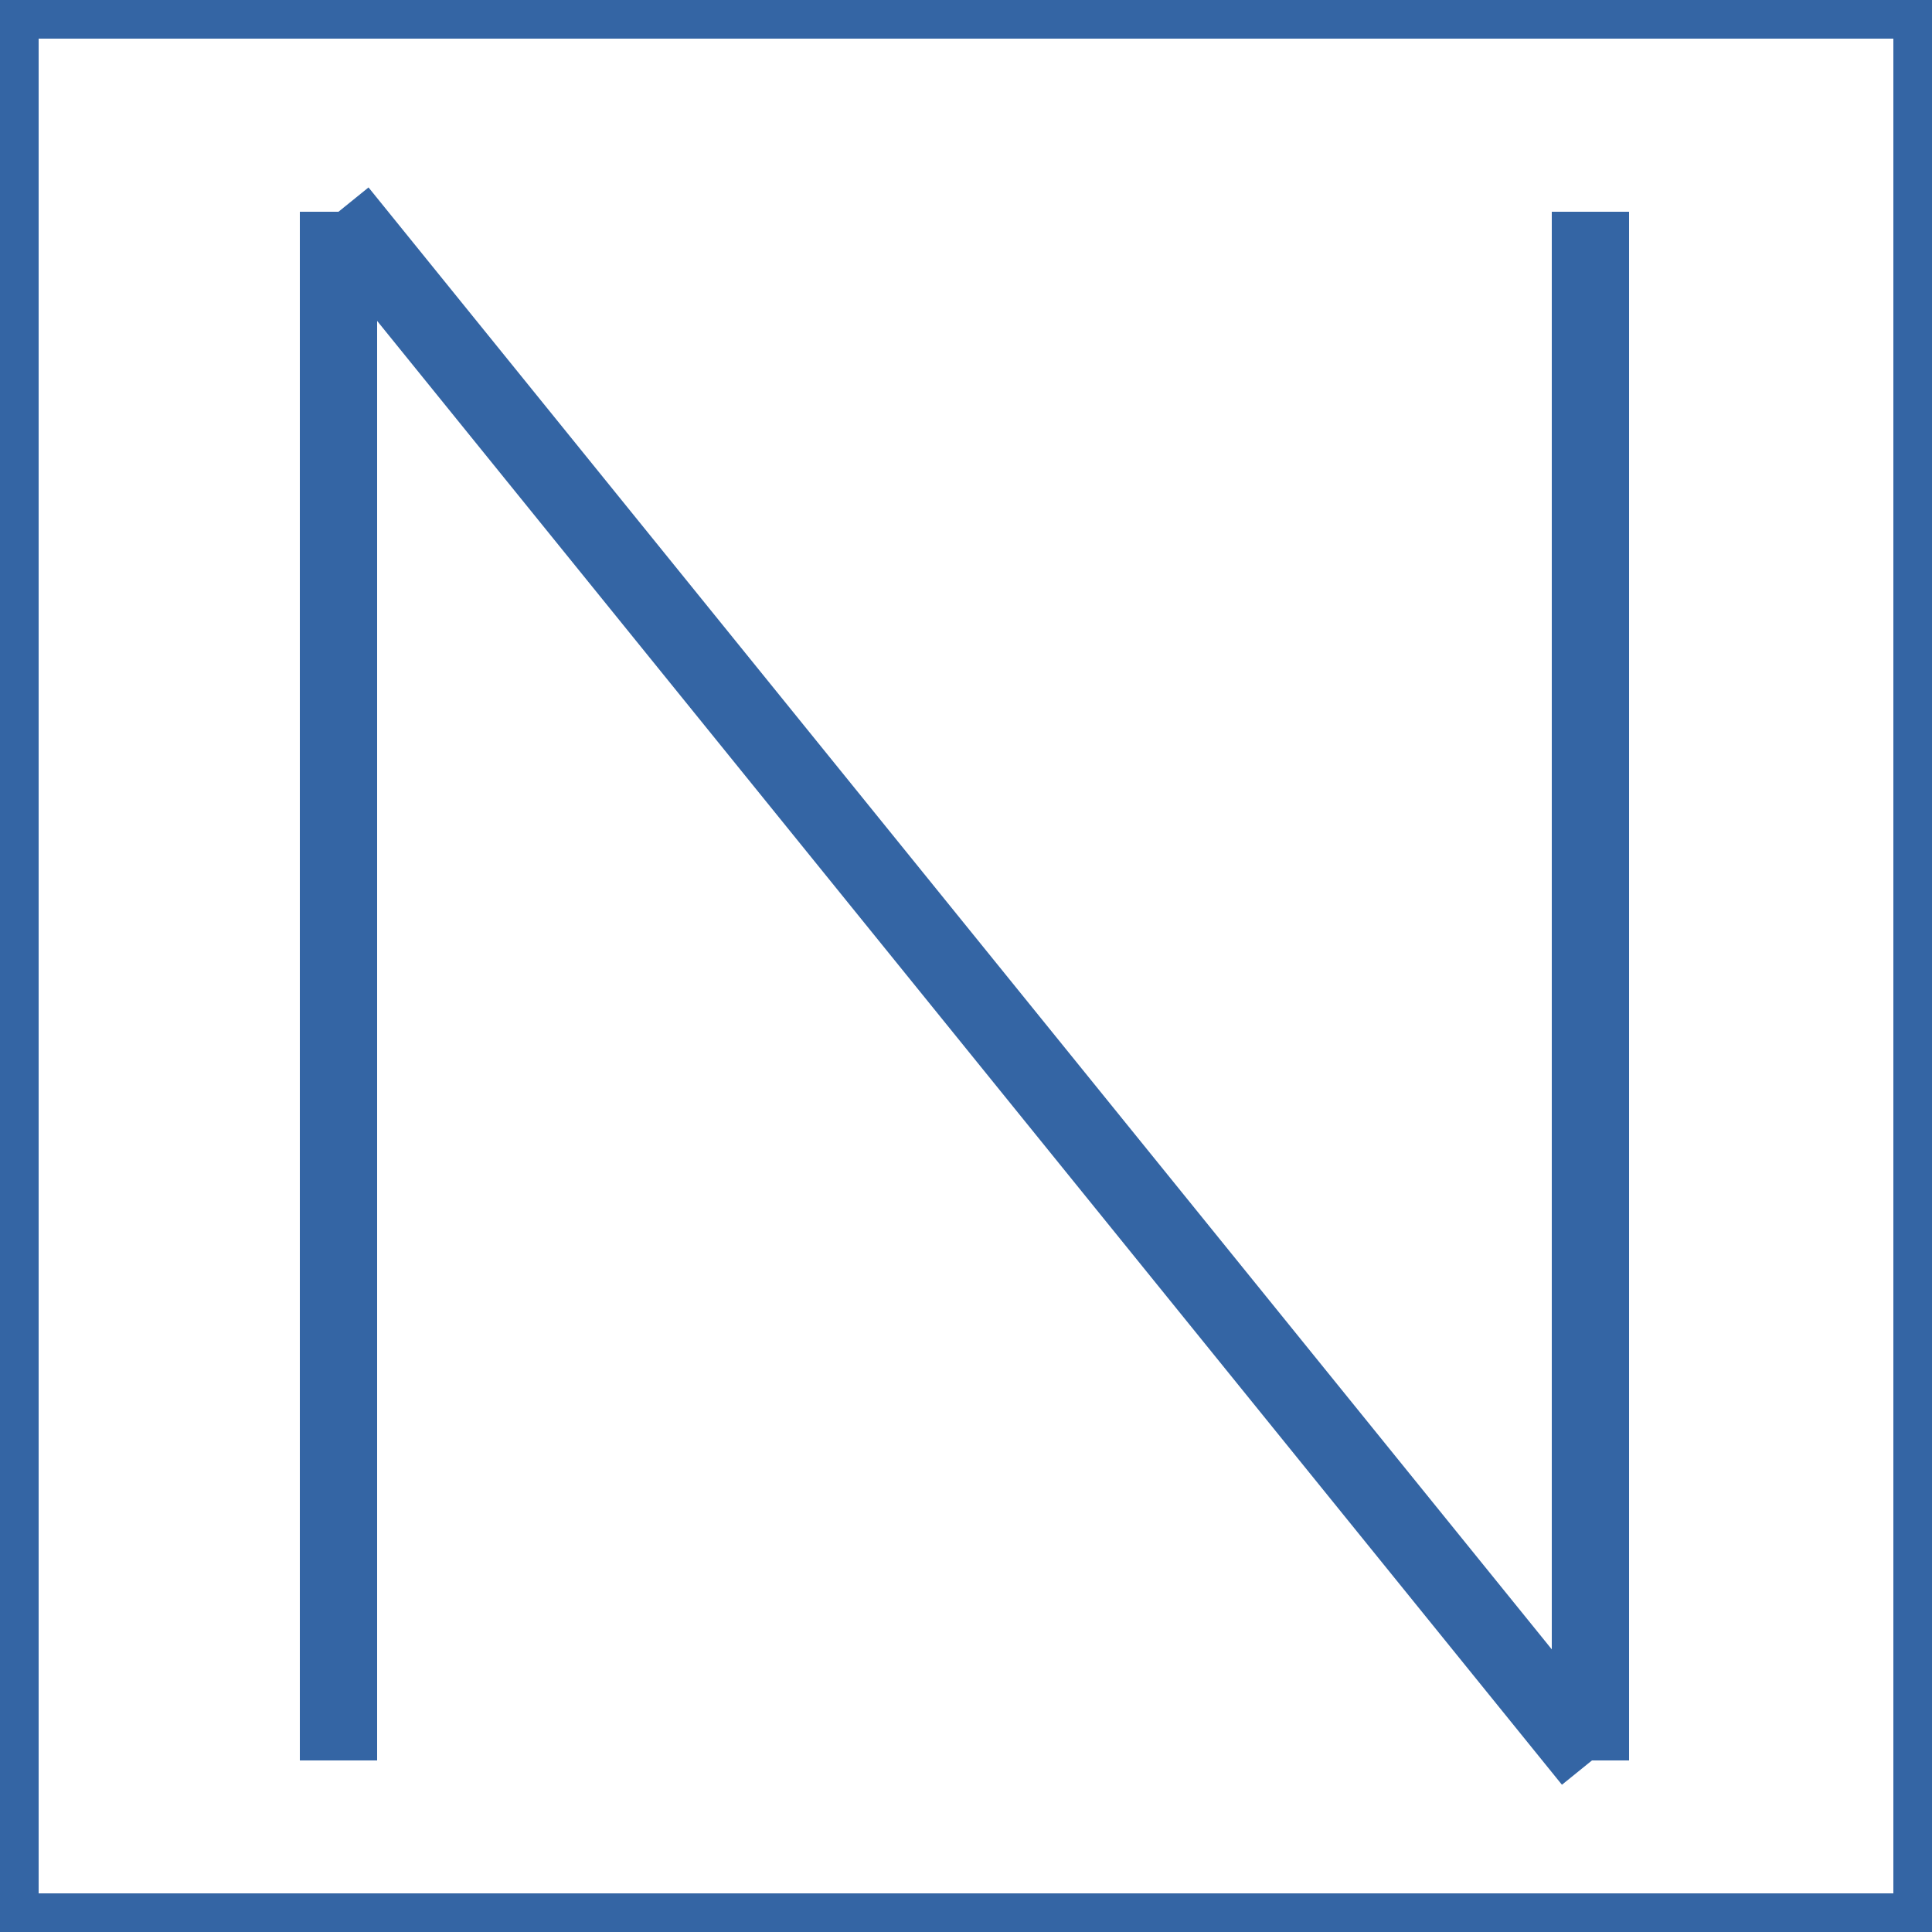
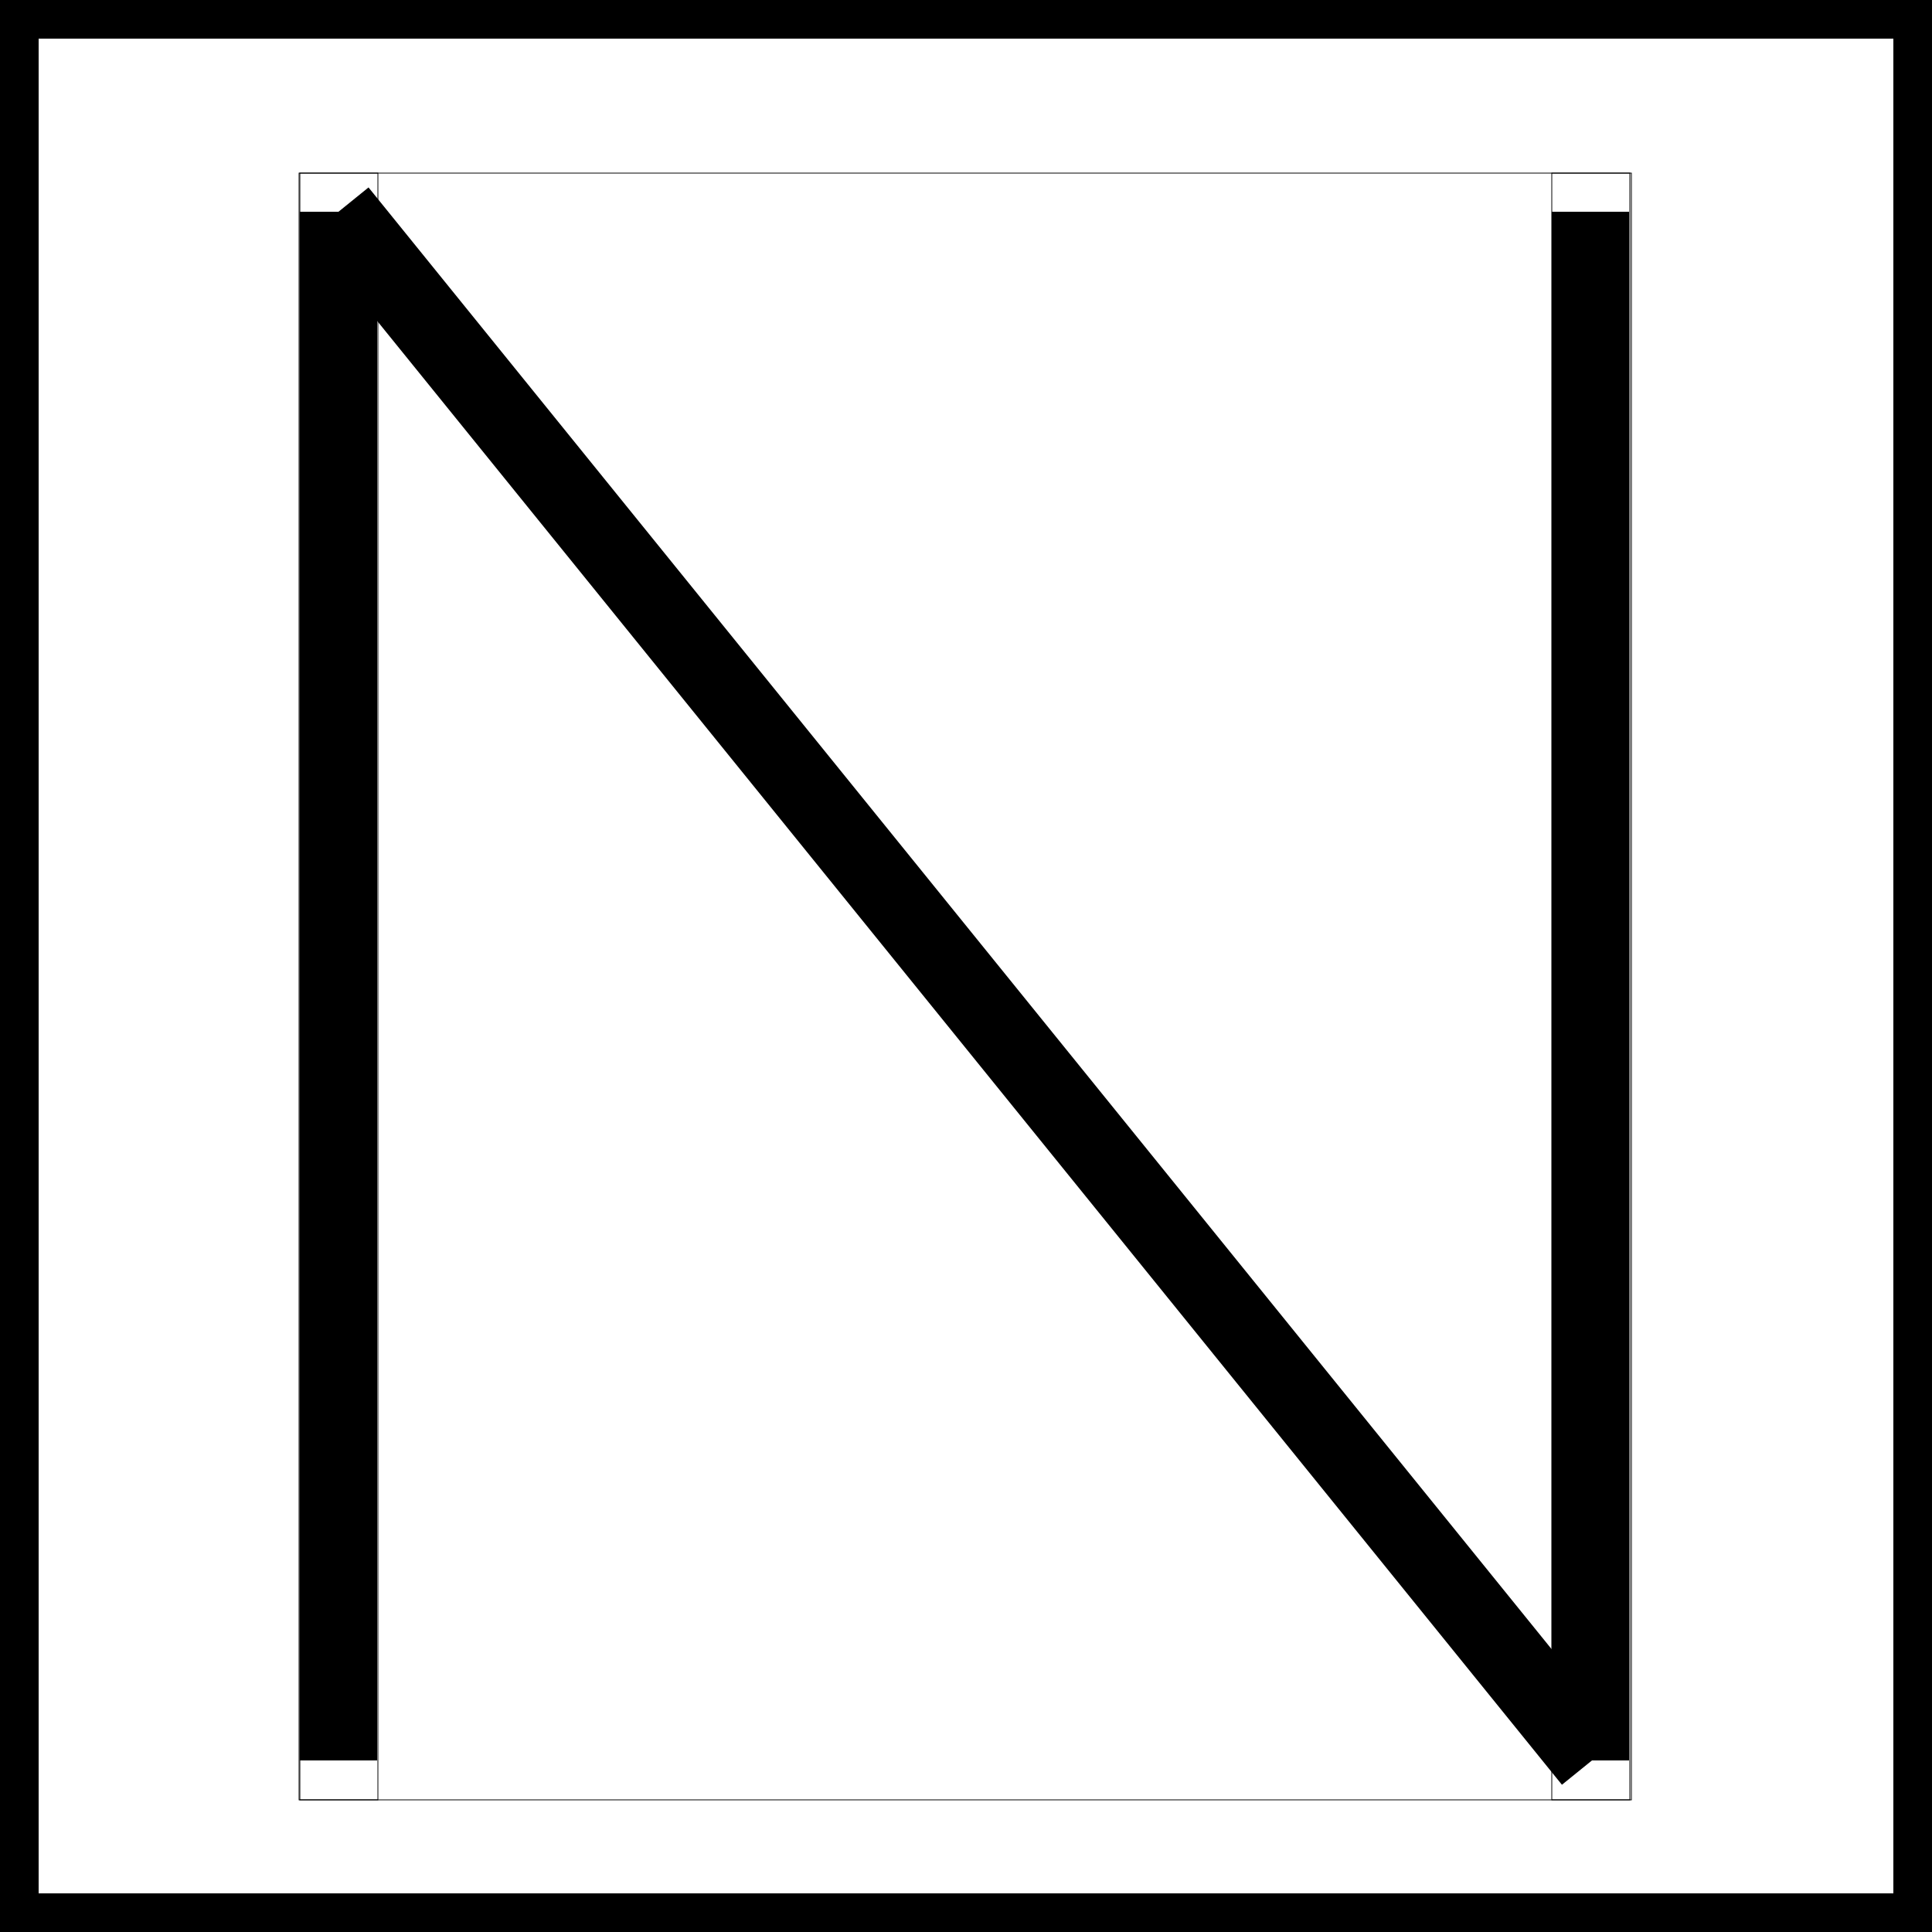
- <svg xmlns="http://www.w3.org/2000/svg" xmlns:ns1="http://xml.openoffice.org/svg/export" version="1.2" width="25mm" height="25mm" viewBox="0 0 2500 2500" preserveAspectRatio="xMidYMid" fill-rule="evenodd" stroke-width="28.222" stroke-linejoin="round" xml:space="preserve">
-   <defs class="ClipPathGroup">
-     <clipPath id="presentation_clip_path" clipPathUnits="userSpaceOnUse">
-       <rect x="0" y="0" width="2500" height="2500" />
+ <svg xmlns="http://www.w3.org/2000/svg" width="25mm" height="25mm" viewBox="0 0 25 25" version="1.1" id="svg1">
+   <defs id="defs1">
+     <clipPath clipPathUnits="userSpaceOnUse" id="clipPath230">
+       <rect x="-0.002" y="0" width="2500" height="2500" id="rect230" style="stroke-width:1" />
    </clipPath>
-     <clipPath id="presentation_clip_path_shrink" clipPathUnits="userSpaceOnUse">
-       <rect x="2" y="2" width="2495" height="2495" />
+     <clipPath clipPathUnits="userSpaceOnUse" id="clipPath361">
+       <rect x="-0.002" y="0" width="2500" height="2500" id="rect361" style="stroke-width:1" />
+     </clipPath>
+     <clipPath clipPathUnits="userSpaceOnUse" id="clipPath238">
+       <rect x="-0.002" y="0" width="2500" height="2500" id="rect238" style="stroke-width:1" />
+     </clipPath>
+     <clipPath clipPathUnits="userSpaceOnUse" id="clipPath242">
+       <rect x="-0.002" y="0" width="2500" height="2500" id="rect242" style="stroke-width:1" />
    </clipPath>
  </defs>
-   <defs class="TextShapeIndex">
-     <g ns1:slide="id1" ns1:id-list="id3 id4 id5 id6" />
-   </defs>
-   <defs class="EmbeddedBulletChars">
-     <g id="bullet-char-template-57356" transform="scale(0.0004882812,-0.0004882812)">
-       <path d="M 580,1141 L 1163,571 580,0 -4,571 580,1141 Z" />
+   <g id="layer1" transform="translate(-197.2527,-27.22292)">
+     <g id="id3-126" style="fill:none;stroke:#000000;stroke-opacity:1" transform="matrix(0.01,0,0,0.01,197.2527,27.22292)" clip-path="url(#clipPath242)">
+       <rect class="BoundingBox" stroke="none" fill="none" x="388" y="224" width="101" height="2105" id="rect12-94" style="fill:none;stroke:#000000;stroke-opacity:1" />
+       <path fill="none" stroke="#3465a4" stroke-width="100" stroke-linejoin="round" d="M 438,2278 V 274" id="path13-82" style="fill:none;stroke:#000000;stroke-opacity:1" />
    </g>
-     <g id="bullet-char-template-57354" transform="scale(0.0004882812,-0.0004882812)">
-       <path d="M 8,1128 L 1137,1128 1137,0 8,0 8,1128 Z" />
+     <g id="id4-78" style="fill:none;stroke:#000000;stroke-opacity:1" transform="matrix(0.01,0,0,0.01,197.2527,27.22292)" clip-path="url(#clipPath238)">
+       <rect class="BoundingBox" stroke="none" fill="none" x="2008" y="224" width="101" height="2105" id="rect13-67" style="fill:none;stroke:#000000;stroke-opacity:1" />
+       <path fill="none" stroke="#3465a4" stroke-width="100" stroke-linejoin="round" d="M 2058,2278 V 274" id="path14-709" style="fill:none;stroke:#000000;stroke-opacity:1" />
    </g>
-     <g id="bullet-char-template-10146" transform="scale(0.0004882812,-0.0004882812)">
-       <path d="M 174,0 L 602,739 174,1481 1456,739 174,0 Z M 1358,739 L 309,1346 659,739 1358,739 Z" />
+     <g id="id5-42" style="fill:none;stroke:#000000;stroke-opacity:1" transform="matrix(0.01,0,0,0.01,197.2527,27.22292)" clip-path="url(#clipPath361)">
+       <rect class="BoundingBox" stroke="none" fill="none" x="387" y="224" width="1724" height="2105" id="rect14-23" style="fill:none;stroke:#000000;stroke-opacity:1" />
+       <path fill="none" stroke="#3465a4" stroke-width="100" stroke-linejoin="round" d="M 2060,2278 438,274" id="path15-965" style="fill:none;stroke:#000000;stroke-opacity:1" />
    </g>
-     <g id="bullet-char-template-10132" transform="scale(0.0004882812,-0.0004882812)">
-       <path d="M 2015,739 L 1276,0 717,0 1260,543 174,543 174,936 1260,936 717,1481 1274,1481 2015,739 Z" />
-     </g>
-     <g id="bullet-char-template-10007" transform="scale(0.0004882812,-0.0004882812)">
-       <path d="M 0,-2 C -7,14 -16,27 -25,37 L 356,567 C 262,823 215,952 215,954 215,979 228,992 255,992 264,992 276,990 289,987 310,991 331,999 354,1012 L 381,999 492,748 772,1049 836,1024 860,1049 C 881,1039 901,1025 922,1006 886,937 835,863 770,784 769,783 710,716 594,584 L 774,223 C 774,196 753,168 711,139 L 727,119 C 717,90 699,76 672,76 641,76 570,178 457,381 L 164,-76 C 142,-110 111,-127 72,-127 30,-127 9,-110 8,-76 1,-67 -2,-52 -2,-32 -2,-23 -1,-13 0,-2 Z" />
-     </g>
-     <g id="bullet-char-template-10004" transform="scale(0.0004882812,-0.0004882812)">
-       <path d="M 285,-33 C 182,-33 111,30 74,156 52,228 41,333 41,471 41,549 55,616 82,672 116,743 169,778 240,778 293,778 328,747 346,684 L 369,508 C 377,444 397,411 428,410 L 1163,1116 C 1174,1127 1196,1133 1229,1133 1271,1133 1292,1118 1292,1087 L 1292,965 C 1292,929 1282,901 1262,881 L 442,47 C 390,-6 338,-33 285,-33 Z" />
-     </g>
-     <g id="bullet-char-template-9679" transform="scale(0.0004882812,-0.0004882812)">
-       <path d="M 813,0 C 632,0 489,54 383,161 276,268 223,411 223,592 223,773 276,916 383,1023 489,1130 632,1184 813,1184 992,1184 1136,1130 1245,1023 1353,916 1407,772 1407,592 1407,412 1353,268 1245,161 1136,54 992,0 813,0 Z" />
-     </g>
-     <g id="bullet-char-template-8226" transform="scale(0.0004882812,-0.0004882812)">
-       <path d="M 346,457 C 273,457 209,483 155,535 101,586 74,649 74,723 74,796 101,859 155,911 209,963 273,989 346,989 419,989 480,963 531,910 582,859 608,796 608,723 608,648 583,586 532,535 482,483 420,457 346,457 Z" />
-     </g>
-     <g id="bullet-char-template-8211" transform="scale(0.0004882812,-0.0004882812)">
-       <path d="M -4,459 L 1135,459 1135,606 -4,606 -4,459 Z" />
-     </g>
-     <g id="bullet-char-template-61548" transform="scale(0.0004882812,-0.0004882812)">
-       <path d="M 173,740 C 173,903 231,1043 346,1159 462,1274 601,1332 765,1332 928,1332 1067,1274 1183,1159 1299,1043 1357,903 1357,740 1357,577 1299,437 1183,322 1067,206 928,148 765,148 601,148 462,206 346,322 231,437 173,577 173,740 Z" />
-     </g>
-   </defs>
-   <g>
-     <g id="id2" class="Master_Slide">
-       <g id="bg-id2" class="Background" />
-       <g id="bo-id2" class="BackgroundObjects" />
-     </g>
-   </g>
-   <g class="SlideGroup">
-     <g>
-       <g id="container-id1">
-         <g id="id1" class="Slide" clip-path="url(#presentation_clip_path)">
-           <g class="Page">
-             <g class="Group">
-               <g class="com.sun.star.drawing.LineShape">
-                 <g id="id3">
-                   <rect class="BoundingBox" stroke="none" fill="none" x="388" y="224" width="101" height="2105" />
-                   <path fill="none" stroke="rgb(52,101,164)" stroke-width="100" stroke-linejoin="round" d="M 438,2278 L 438,274 " />
-                 </g>
-               </g>
-               <g class="com.sun.star.drawing.LineShape">
-                 <g id="id4">
-                   <rect class="BoundingBox" stroke="none" fill="none" x="2008" y="224" width="101" height="2105" />
-                   <path fill="none" stroke="rgb(52,101,164)" stroke-width="100" stroke-linejoin="round" d="M 2058,2278 L 2058,274 " />
-                 </g>
-               </g>
-               <g class="com.sun.star.drawing.LineShape">
-                 <g id="id5">
-                   <rect class="BoundingBox" stroke="none" fill="none" x="387" y="224" width="1724" height="2105" />
-                   <path fill="none" stroke="rgb(52,101,164)" stroke-width="100" stroke-linejoin="round" d="M 2060,2278 L 438,274 " />
-                 </g>
-               </g>
-               <g class="com.sun.star.drawing.CustomShape">
-                 <g id="id6">
-                   <rect class="BoundingBox" stroke="none" fill="none" x="-50" y="-50" width="2601" height="2601" />
-                   <path fill="none" stroke="rgb(52,101,164)" stroke-width="100" stroke-linejoin="round" d="M 2500,1250 L 2500,2500 0,2500 0,0 2500,0 2500,1250 Z " />
-                 </g>
-               </g>
-             </g>
-           </g>
-         </g>
-       </g>
+     <g id="id6-39" style="fill:none;stroke:#000000;stroke-opacity:1" transform="matrix(0.01,0,0,0.01,197.2527,27.22292)" clip-path="url(#clipPath230)">
+       <rect class="BoundingBox" stroke="none" fill="none" x="-50" y="-50" width="2601" height="2601" id="rect15-44" style="fill:none;stroke:#000000;stroke-opacity:1" />
+       <path fill="none" stroke="#3465a4" stroke-width="100" stroke-linejoin="round" d="M 2500,1250 V 2500 H 0 V 0 h 2500 z" id="path16-0" style="fill:none;stroke:#000000;stroke-opacity:1" />
    </g>
  </g>
</svg>
